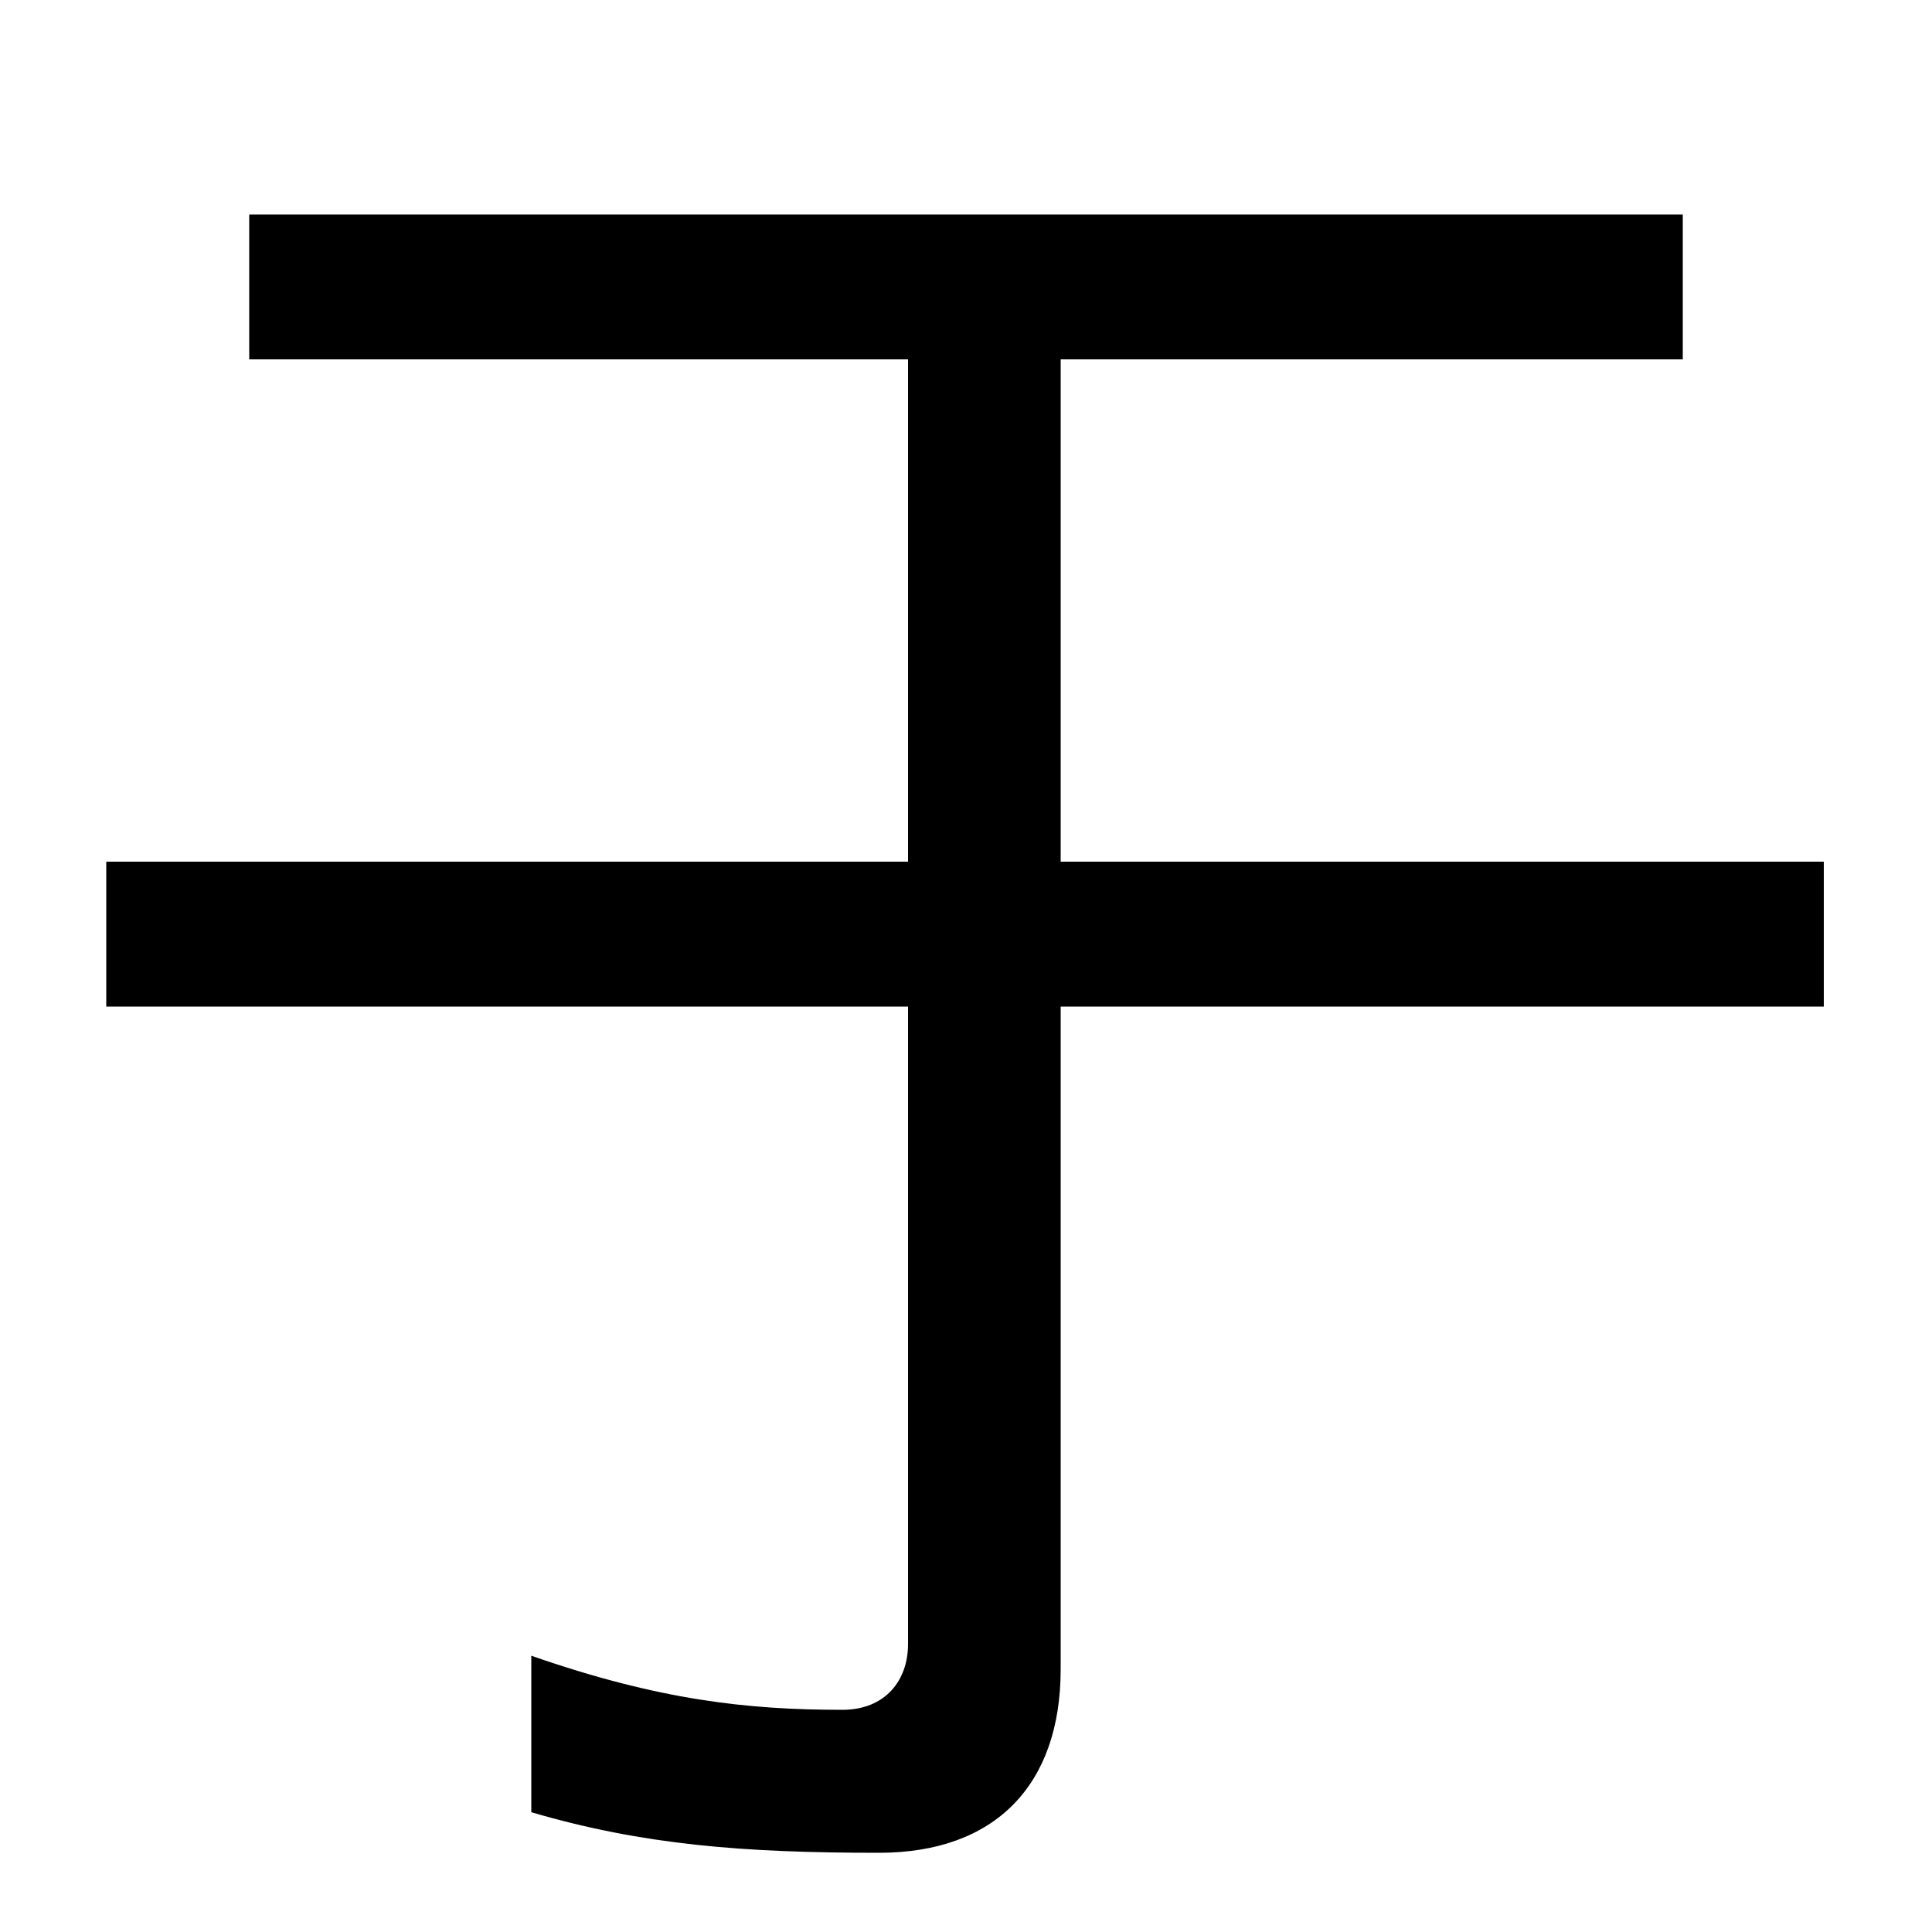
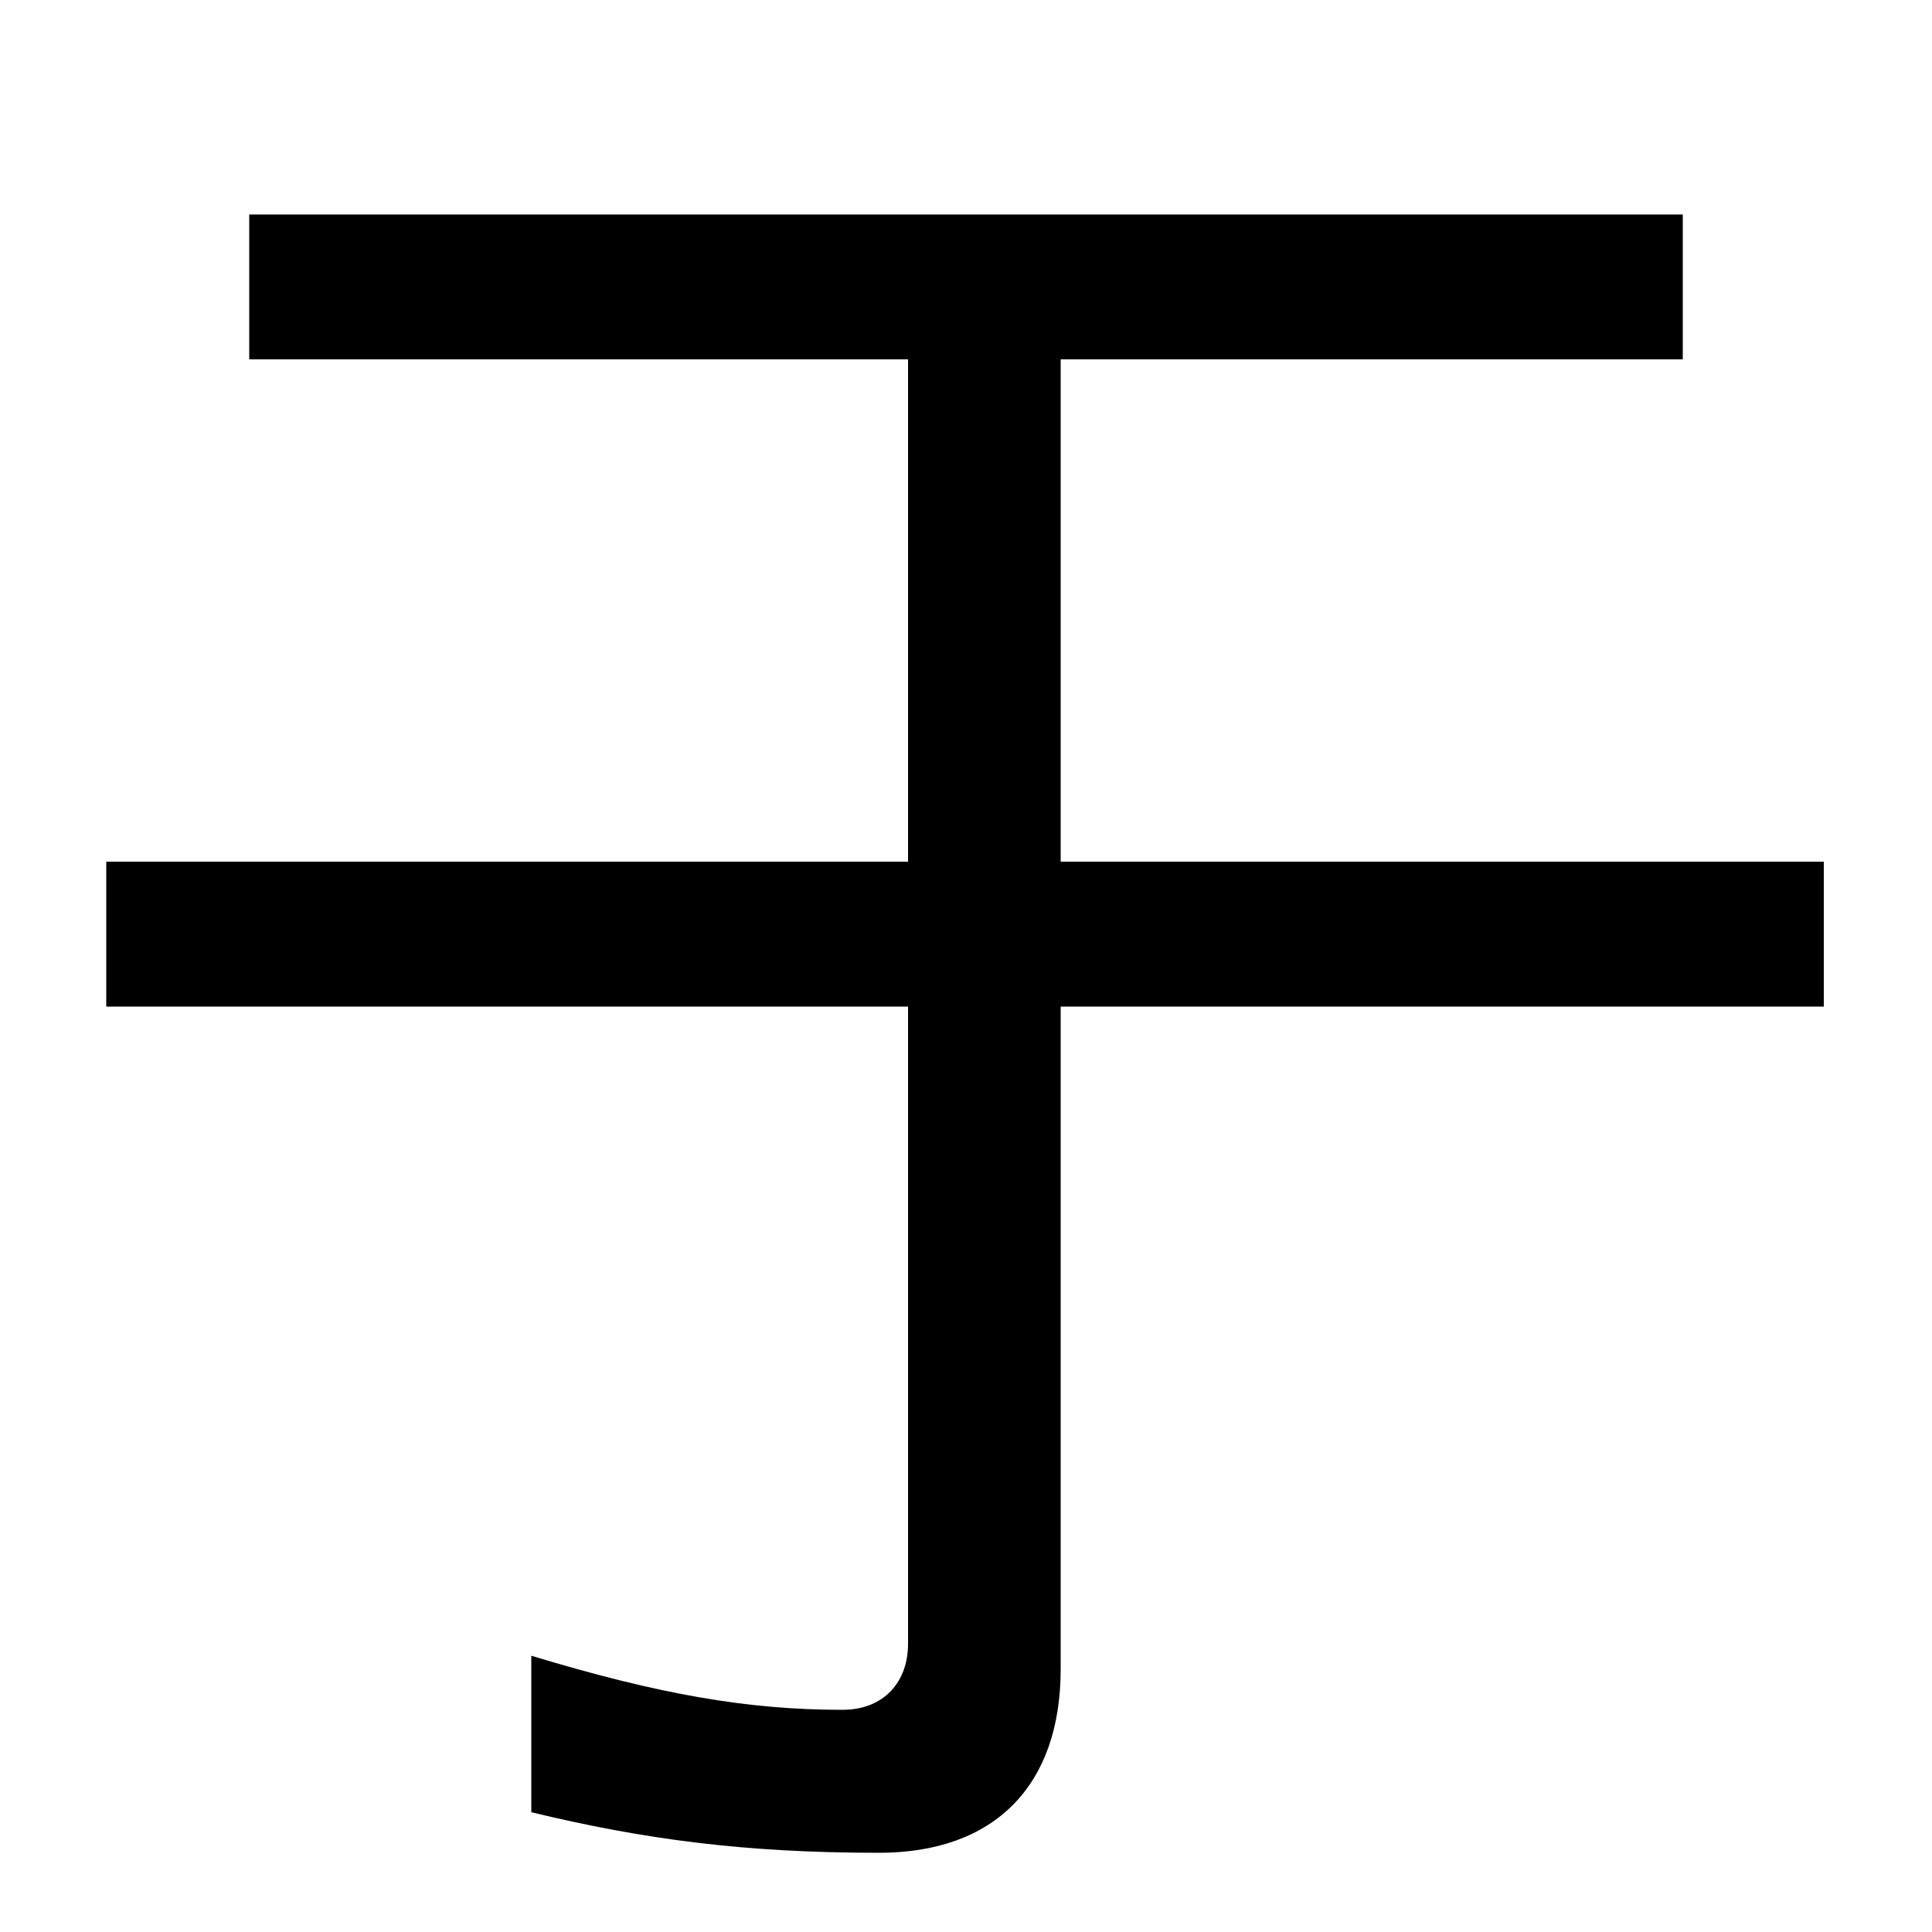
<svg xmlns="http://www.w3.org/2000/svg" width="1000" height="1000">
-   <path d="M455 -79C515 -79 549 -44 549 16V694H871V769H129V694H470V29C470 10 458 -5 436 -5C387 -5 341 0 275 23V-58C333 -75 385 -79 455 -79ZM55 359H944V434H55Z" transform="translate(0, 880) scale(1,-1)" />
+   <path d="M455 -79C515 -79 549 -44 549 16V694H871V769H129V694H470V29C470 10 458 -5 436 -5C387 -5 341 3 275 23V-58C333 -72 385 -79 455 -79ZM55 359H944V434H55Z" transform="translate(0, 880) scale(1,-1)" />
</svg>
